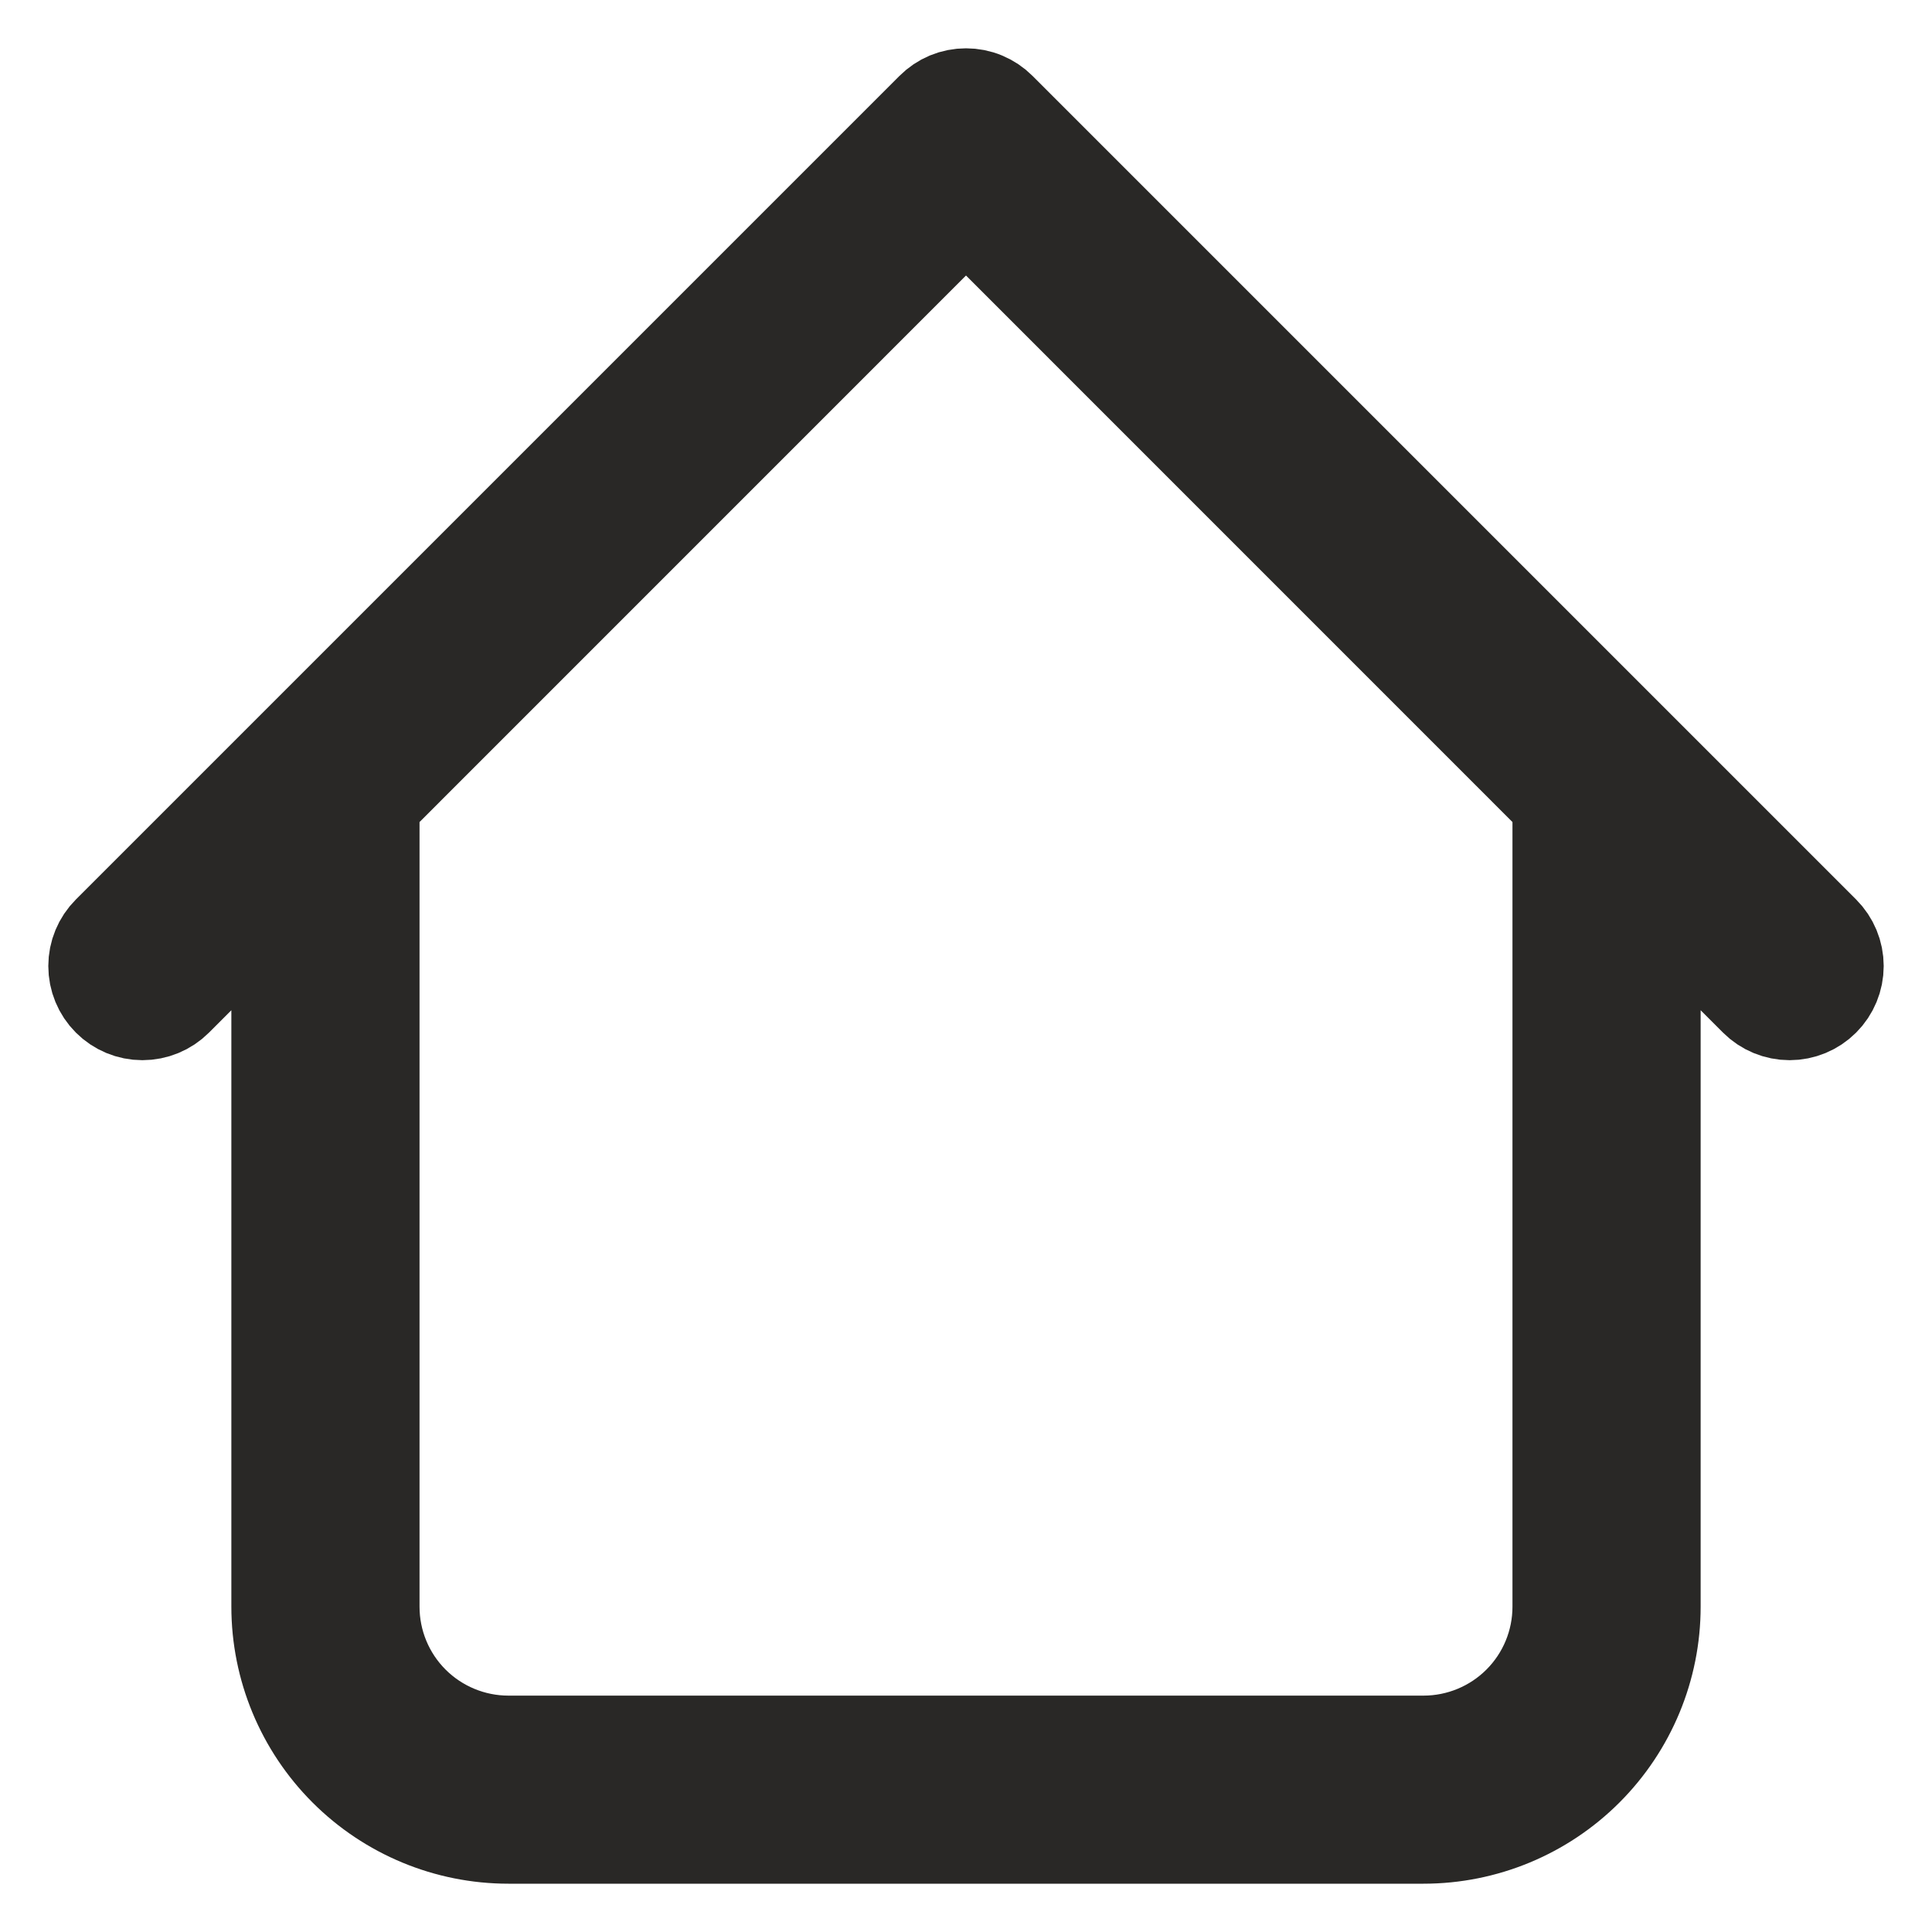
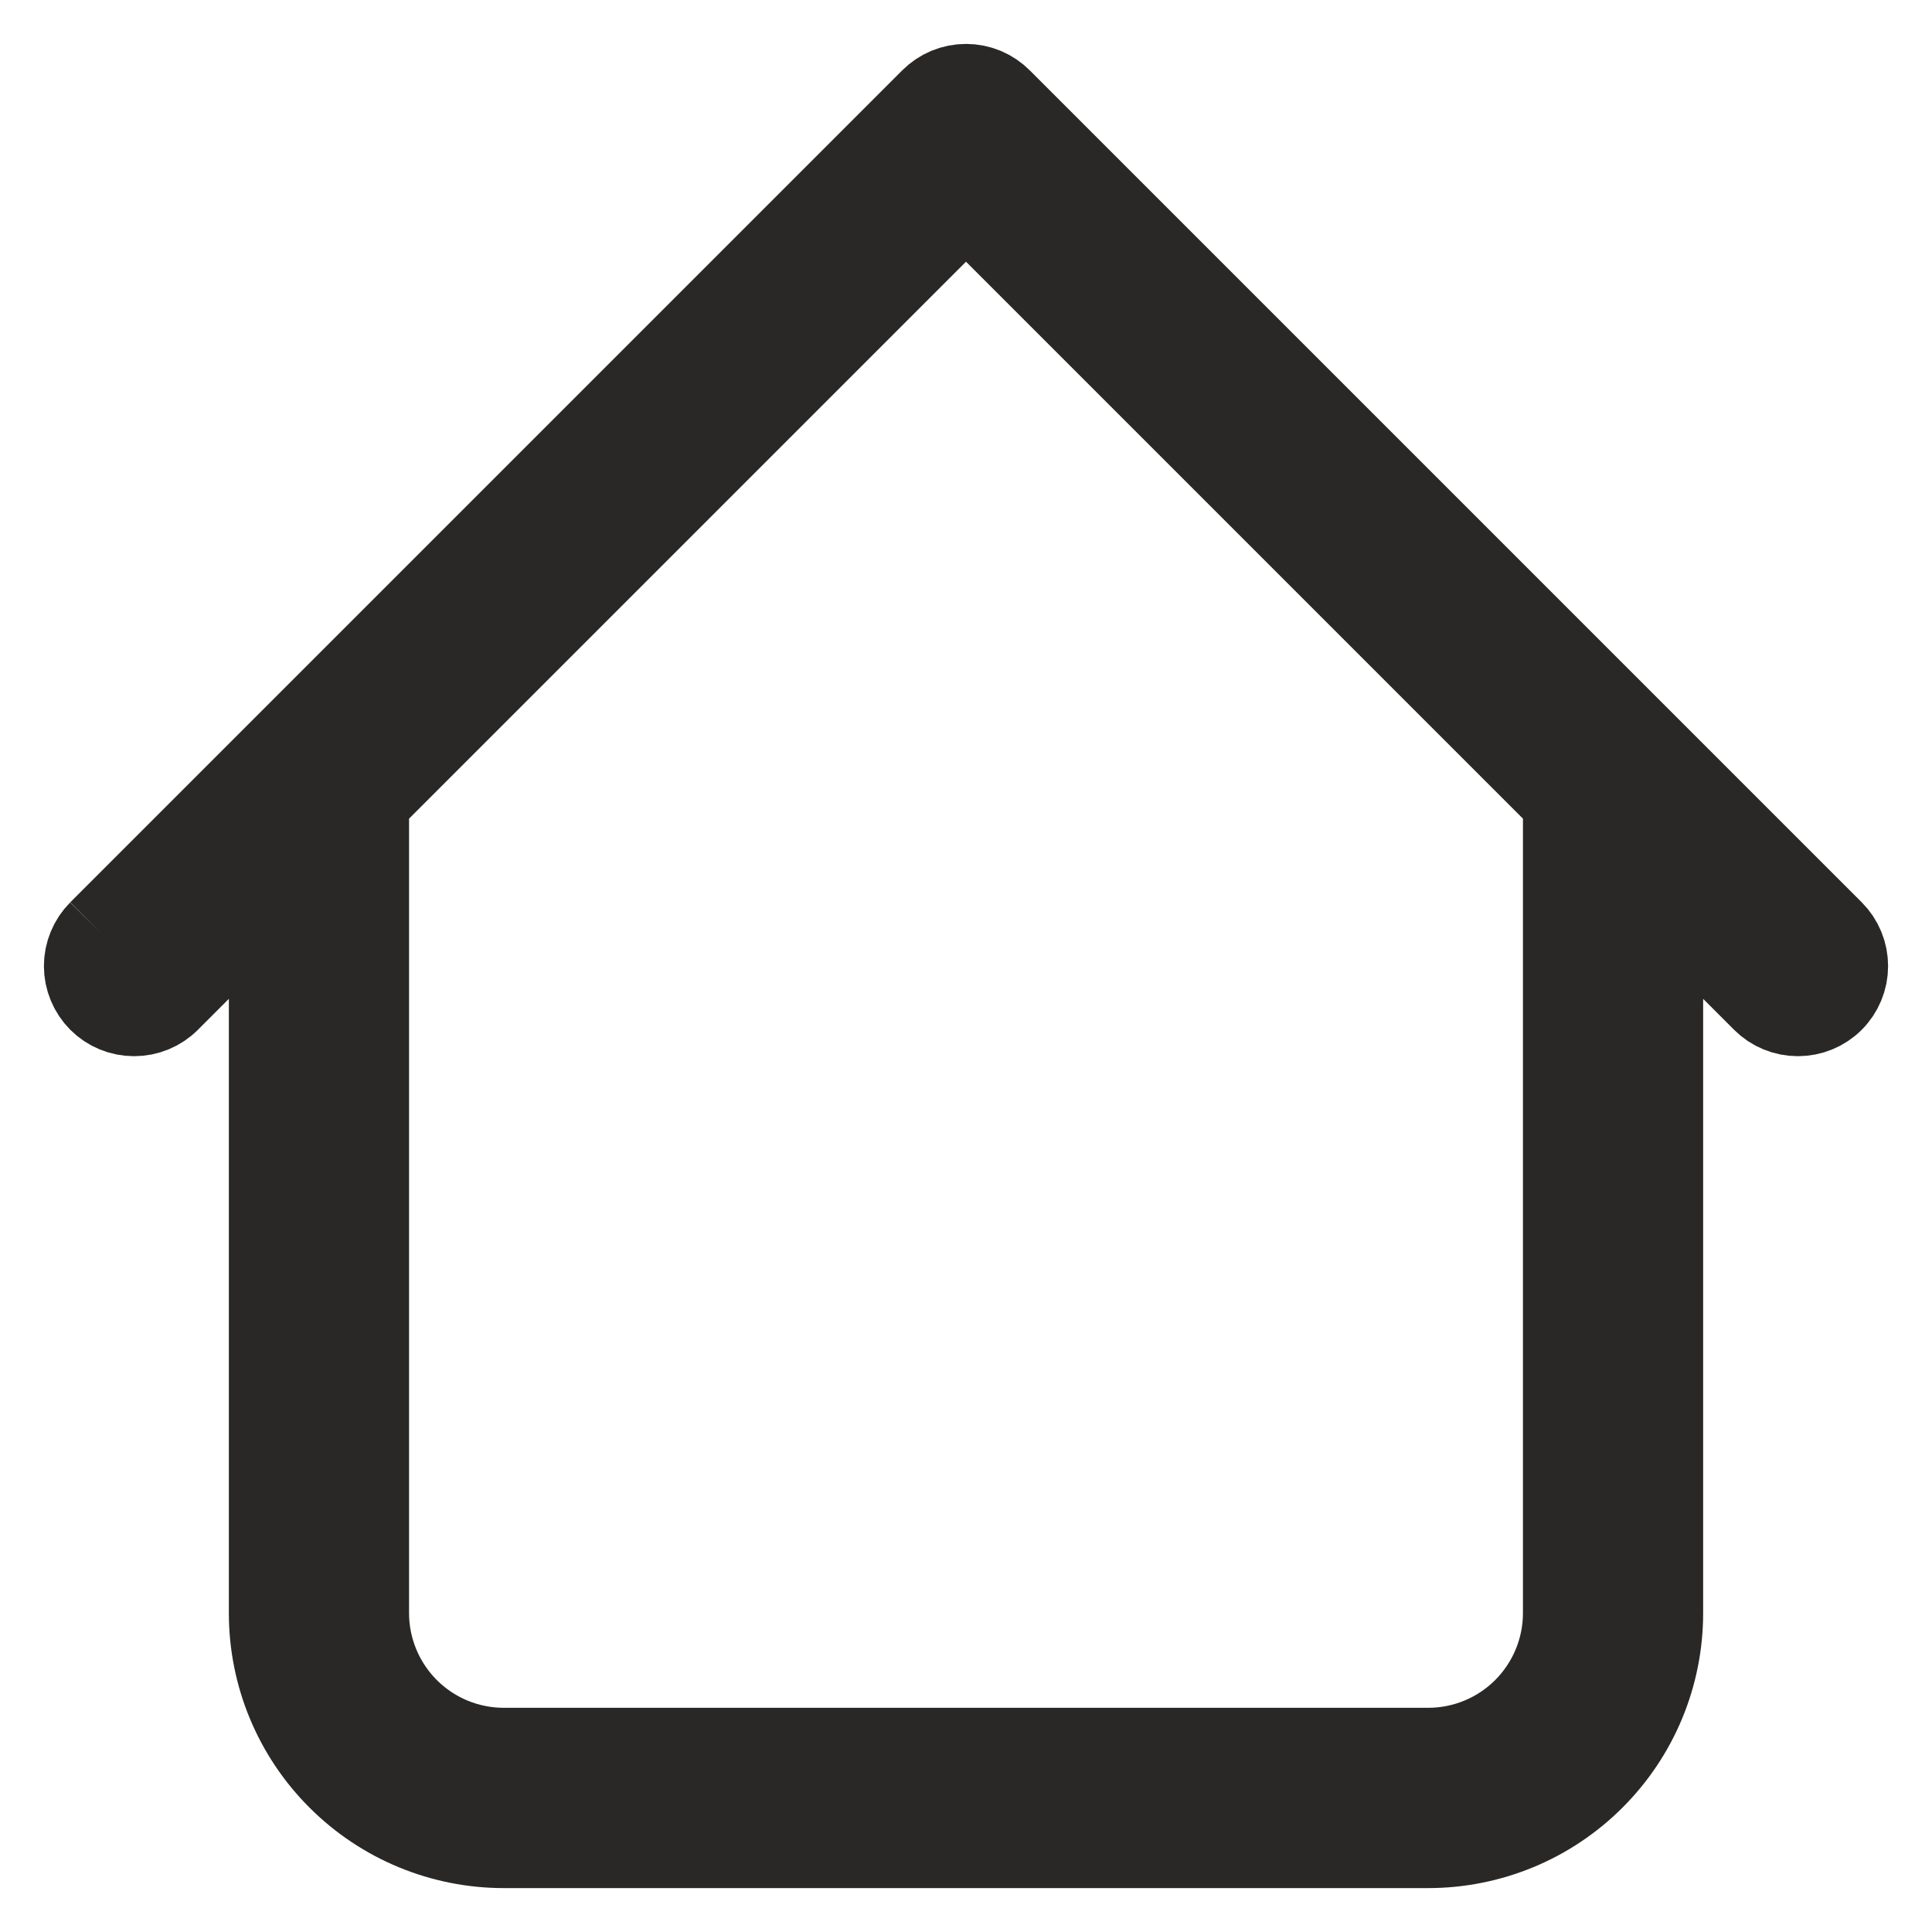
- <svg xmlns="http://www.w3.org/2000/svg" width="20" height="20" viewBox="0 0 20 20" fill="none">
-   <path d="M17.105 8.106C17.105 7.98 17.055 7.86 16.966 7.771C16.877 7.682 16.757 7.632 16.631 7.632C16.506 7.632 16.385 7.682 16.296 7.771C16.207 7.86 16.157 7.98 16.157 8.106H17.105ZM3.843 8.106C3.843 7.98 3.793 7.86 3.704 7.771C3.615 7.682 3.494 7.632 3.369 7.632C3.243 7.632 3.123 7.682 3.034 7.771C2.945 7.86 2.895 7.98 2.895 8.106H3.843ZM18.19 10.336C18.279 10.425 18.4 10.475 18.526 10.475C18.651 10.475 18.772 10.425 18.861 10.336C18.95 10.247 19 10.126 19 10C19 9.875 18.95 9.754 18.861 9.665L18.19 10.336ZM10 1.475L10.335 1.139C10.291 1.095 10.239 1.06 10.181 1.036C10.124 1.012 10.062 1 10 1C9.938 1 9.876 1.012 9.818 1.036C9.761 1.06 9.709 1.095 9.665 1.139L10 1.475ZM1.139 9.665C1.05 9.754 1 9.875 1 10C1 10.126 1.05 10.247 1.139 10.336C1.228 10.425 1.348 10.475 1.474 10.475C1.6 10.475 1.721 10.425 1.81 10.336L1.139 9.665ZM5.263 19H14.736V18.053H5.263V19ZM17.105 16.632V8.106H16.157V16.632H17.105ZM3.843 16.632V8.106H2.895V16.632H3.843ZM18.861 9.665L10.335 1.139L9.665 1.81L18.19 10.336L18.861 9.665ZM9.665 1.139L1.139 9.665L1.81 10.336L10.335 1.81L9.665 1.139ZM14.736 19C15.365 19 15.967 18.75 16.411 18.306C16.855 17.862 17.105 17.26 17.105 16.632H16.157C16.157 17.009 16.008 17.37 15.741 17.637C15.475 17.903 15.113 18.053 14.736 18.053V19ZM5.263 18.053C4.887 18.053 4.525 17.903 4.259 17.637C3.992 17.37 3.843 17.009 3.843 16.632H2.895C2.895 17.26 3.145 17.862 3.589 18.306C4.033 18.75 4.635 19 5.263 19V18.053Z" fill="#292826" />
-   <path d="M17.105 8.106C17.105 7.98 17.055 7.86 16.966 7.771C16.877 7.682 16.757 7.632 16.631 7.632C16.506 7.632 16.385 7.682 16.296 7.771C16.207 7.86 16.157 7.98 16.157 8.106M17.105 8.106H16.157M17.105 8.106V16.632M16.157 8.106V16.632M3.843 8.106C3.843 7.98 3.793 7.86 3.704 7.771C3.615 7.682 3.494 7.632 3.369 7.632C3.243 7.632 3.123 7.682 3.034 7.771C2.945 7.86 2.895 7.98 2.895 8.106M3.843 8.106H2.895M3.843 8.106V16.632M2.895 8.106V16.632M18.19 10.336C18.279 10.425 18.4 10.475 18.526 10.475C18.651 10.475 18.772 10.425 18.861 10.336C18.95 10.247 19 10.126 19 10C19 9.875 18.95 9.754 18.861 9.665M18.19 10.336L18.861 9.665M18.19 10.336L9.665 1.81L10.335 1.139M18.861 9.665L10.335 1.139M10.335 1.139L10 1.475L9.665 1.139M10.335 1.139C10.291 1.095 10.239 1.06 10.181 1.036C10.124 1.012 10.062 1 10 1C9.938 1 9.876 1.012 9.818 1.036C9.761 1.06 9.709 1.095 9.665 1.139M9.665 1.139L1.139 9.665M9.665 1.139L10.335 1.81L1.81 10.336M1.139 9.665C1.05 9.754 1 9.875 1 10C1 10.126 1.05 10.247 1.139 10.336C1.228 10.425 1.348 10.475 1.474 10.475C1.6 10.475 1.721 10.425 1.81 10.336M1.139 9.665L1.81 10.336M5.263 19H14.736M5.263 19V18.053M5.263 19C4.635 19 4.033 18.75 3.589 18.306C3.145 17.862 2.895 17.26 2.895 16.632M14.736 19V18.053M14.736 19C15.365 19 15.967 18.75 16.411 18.306C16.855 17.862 17.105 17.26 17.105 16.632M14.736 18.053H5.263M14.736 18.053C15.113 18.053 15.475 17.903 15.741 17.637C16.008 17.37 16.157 17.009 16.157 16.632M5.263 18.053C4.887 18.053 4.525 17.903 4.259 17.637C3.992 17.37 3.843 17.009 3.843 16.632M17.105 16.632H16.157M3.843 16.632H2.895" stroke="#292826" />
+ <svg xmlns="http://www.w3.org/2000/svg" width="22" height="22" viewBox="0 0 22 22" fill="none">
+   <path d="M18.894 8.895C18.894 8.756 18.839 8.622 18.74 8.523C18.641 8.424 18.508 8.369 18.368 8.369C18.228 8.369 18.095 8.424 17.996 8.523C17.897 8.622 17.842 8.756 17.842 8.895H18.894ZM4.158 8.895C4.158 8.756 4.103 8.622 4.004 8.523C3.906 8.424 3.772 8.369 3.632 8.369C3.492 8.369 3.359 8.424 3.26 8.523C3.161 8.622 3.106 8.756 3.106 8.895H4.158ZM20.1 11.373C20.199 11.472 20.333 11.527 20.473 11.527C20.613 11.527 20.747 11.472 20.846 11.373C20.945 11.274 21 11.14 21 11.001C21 10.861 20.945 10.727 20.846 10.628L20.1 11.373ZM11 1.527L11.373 1.155C11.324 1.106 11.266 1.067 11.202 1.04C11.138 1.014 11.069 1 11 1C10.931 1 10.862 1.014 10.798 1.04C10.734 1.067 10.676 1.106 10.627 1.155L11 1.527ZM1.154 10.628C1.056 10.727 1 10.861 1 11.001C1 11.14 1.056 11.274 1.154 11.373C1.253 11.472 1.387 11.527 1.527 11.527C1.667 11.527 1.801 11.472 1.9 11.373L1.154 10.628ZM5.737 21H16.263V19.947H5.737V21ZM18.894 18.369V8.895H17.842V18.369H18.894ZM4.158 18.369V8.895H3.106V18.369H4.158ZM20.846 10.628L11.373 1.155L10.627 1.9L20.1 11.373L20.846 10.628ZM10.627 1.155L1.154 10.628L1.9 11.373L11.373 1.9L10.627 1.155ZM16.263 21C16.961 21 17.63 20.723 18.123 20.229C18.617 19.736 18.894 19.067 18.894 18.369H17.842C17.842 18.787 17.675 19.189 17.379 19.485C17.083 19.781 16.681 19.947 16.263 19.947V21ZM5.737 19.947C5.318 19.947 4.917 19.781 4.621 19.485C4.325 19.189 4.158 18.787 4.158 18.369H3.106C3.106 19.067 3.383 19.736 3.877 20.229C4.37 20.723 5.039 21 5.737 21V19.947Z" fill="#292826" />
+   <path d="M18.894 8.895C18.894 8.756 18.839 8.622 18.74 8.523C18.641 8.424 18.508 8.369 18.368 8.369C18.228 8.369 18.095 8.424 17.996 8.523C17.897 8.622 17.842 8.756 17.842 8.895M18.894 8.895H17.842M18.894 8.895V18.369M17.842 8.895V18.369M4.158 8.895C4.158 8.756 4.103 8.622 4.004 8.523C3.906 8.424 3.772 8.369 3.632 8.369C3.492 8.369 3.359 8.424 3.26 8.523C3.161 8.622 3.106 8.756 3.106 8.895M4.158 8.895H3.106M4.158 8.895V18.369M3.106 8.895V18.369M20.1 11.373C20.199 11.472 20.333 11.527 20.473 11.527C20.613 11.527 20.747 11.472 20.846 11.373C20.945 11.274 21 11.14 21 11.001C21 10.861 20.945 10.727 20.846 10.628M20.1 11.373L20.846 10.628M20.1 11.373L10.627 1.9L11.373 1.155M20.846 10.628L11.373 1.155M11.373 1.155L11 1.527L10.627 1.155M11.373 1.155C11.324 1.106 11.266 1.067 11.202 1.04C11.138 1.014 11.069 1 11 1C10.931 1 10.862 1.014 10.798 1.04C10.734 1.067 10.676 1.106 10.627 1.155M10.627 1.155L1.154 10.628M10.627 1.155L11.373 1.9L1.9 11.373M1.154 10.628C1.056 10.727 1 10.861 1 11.001C1 11.14 1.056 11.274 1.154 11.373C1.253 11.472 1.387 11.527 1.527 11.527C1.667 11.527 1.801 11.472 1.9 11.373M1.154 10.628L1.9 11.373M5.737 21H16.263M5.737 21V19.947M5.737 21C5.039 21 4.37 20.723 3.877 20.229C3.383 19.736 3.106 19.067 3.106 18.369M16.263 21V19.947M16.263 21C16.961 21 17.63 20.723 18.123 20.229C18.617 19.736 18.894 19.067 18.894 18.369M16.263 19.947H5.737M16.263 19.947C16.681 19.947 17.083 19.781 17.379 19.485C17.675 19.189 17.842 18.787 17.842 18.369M5.737 19.947C5.318 19.947 4.917 19.781 4.621 19.485C4.325 19.189 4.158 18.787 4.158 18.369M18.894 18.369H17.842M4.158 18.369H3.106" stroke="#292826" />
</svg>
